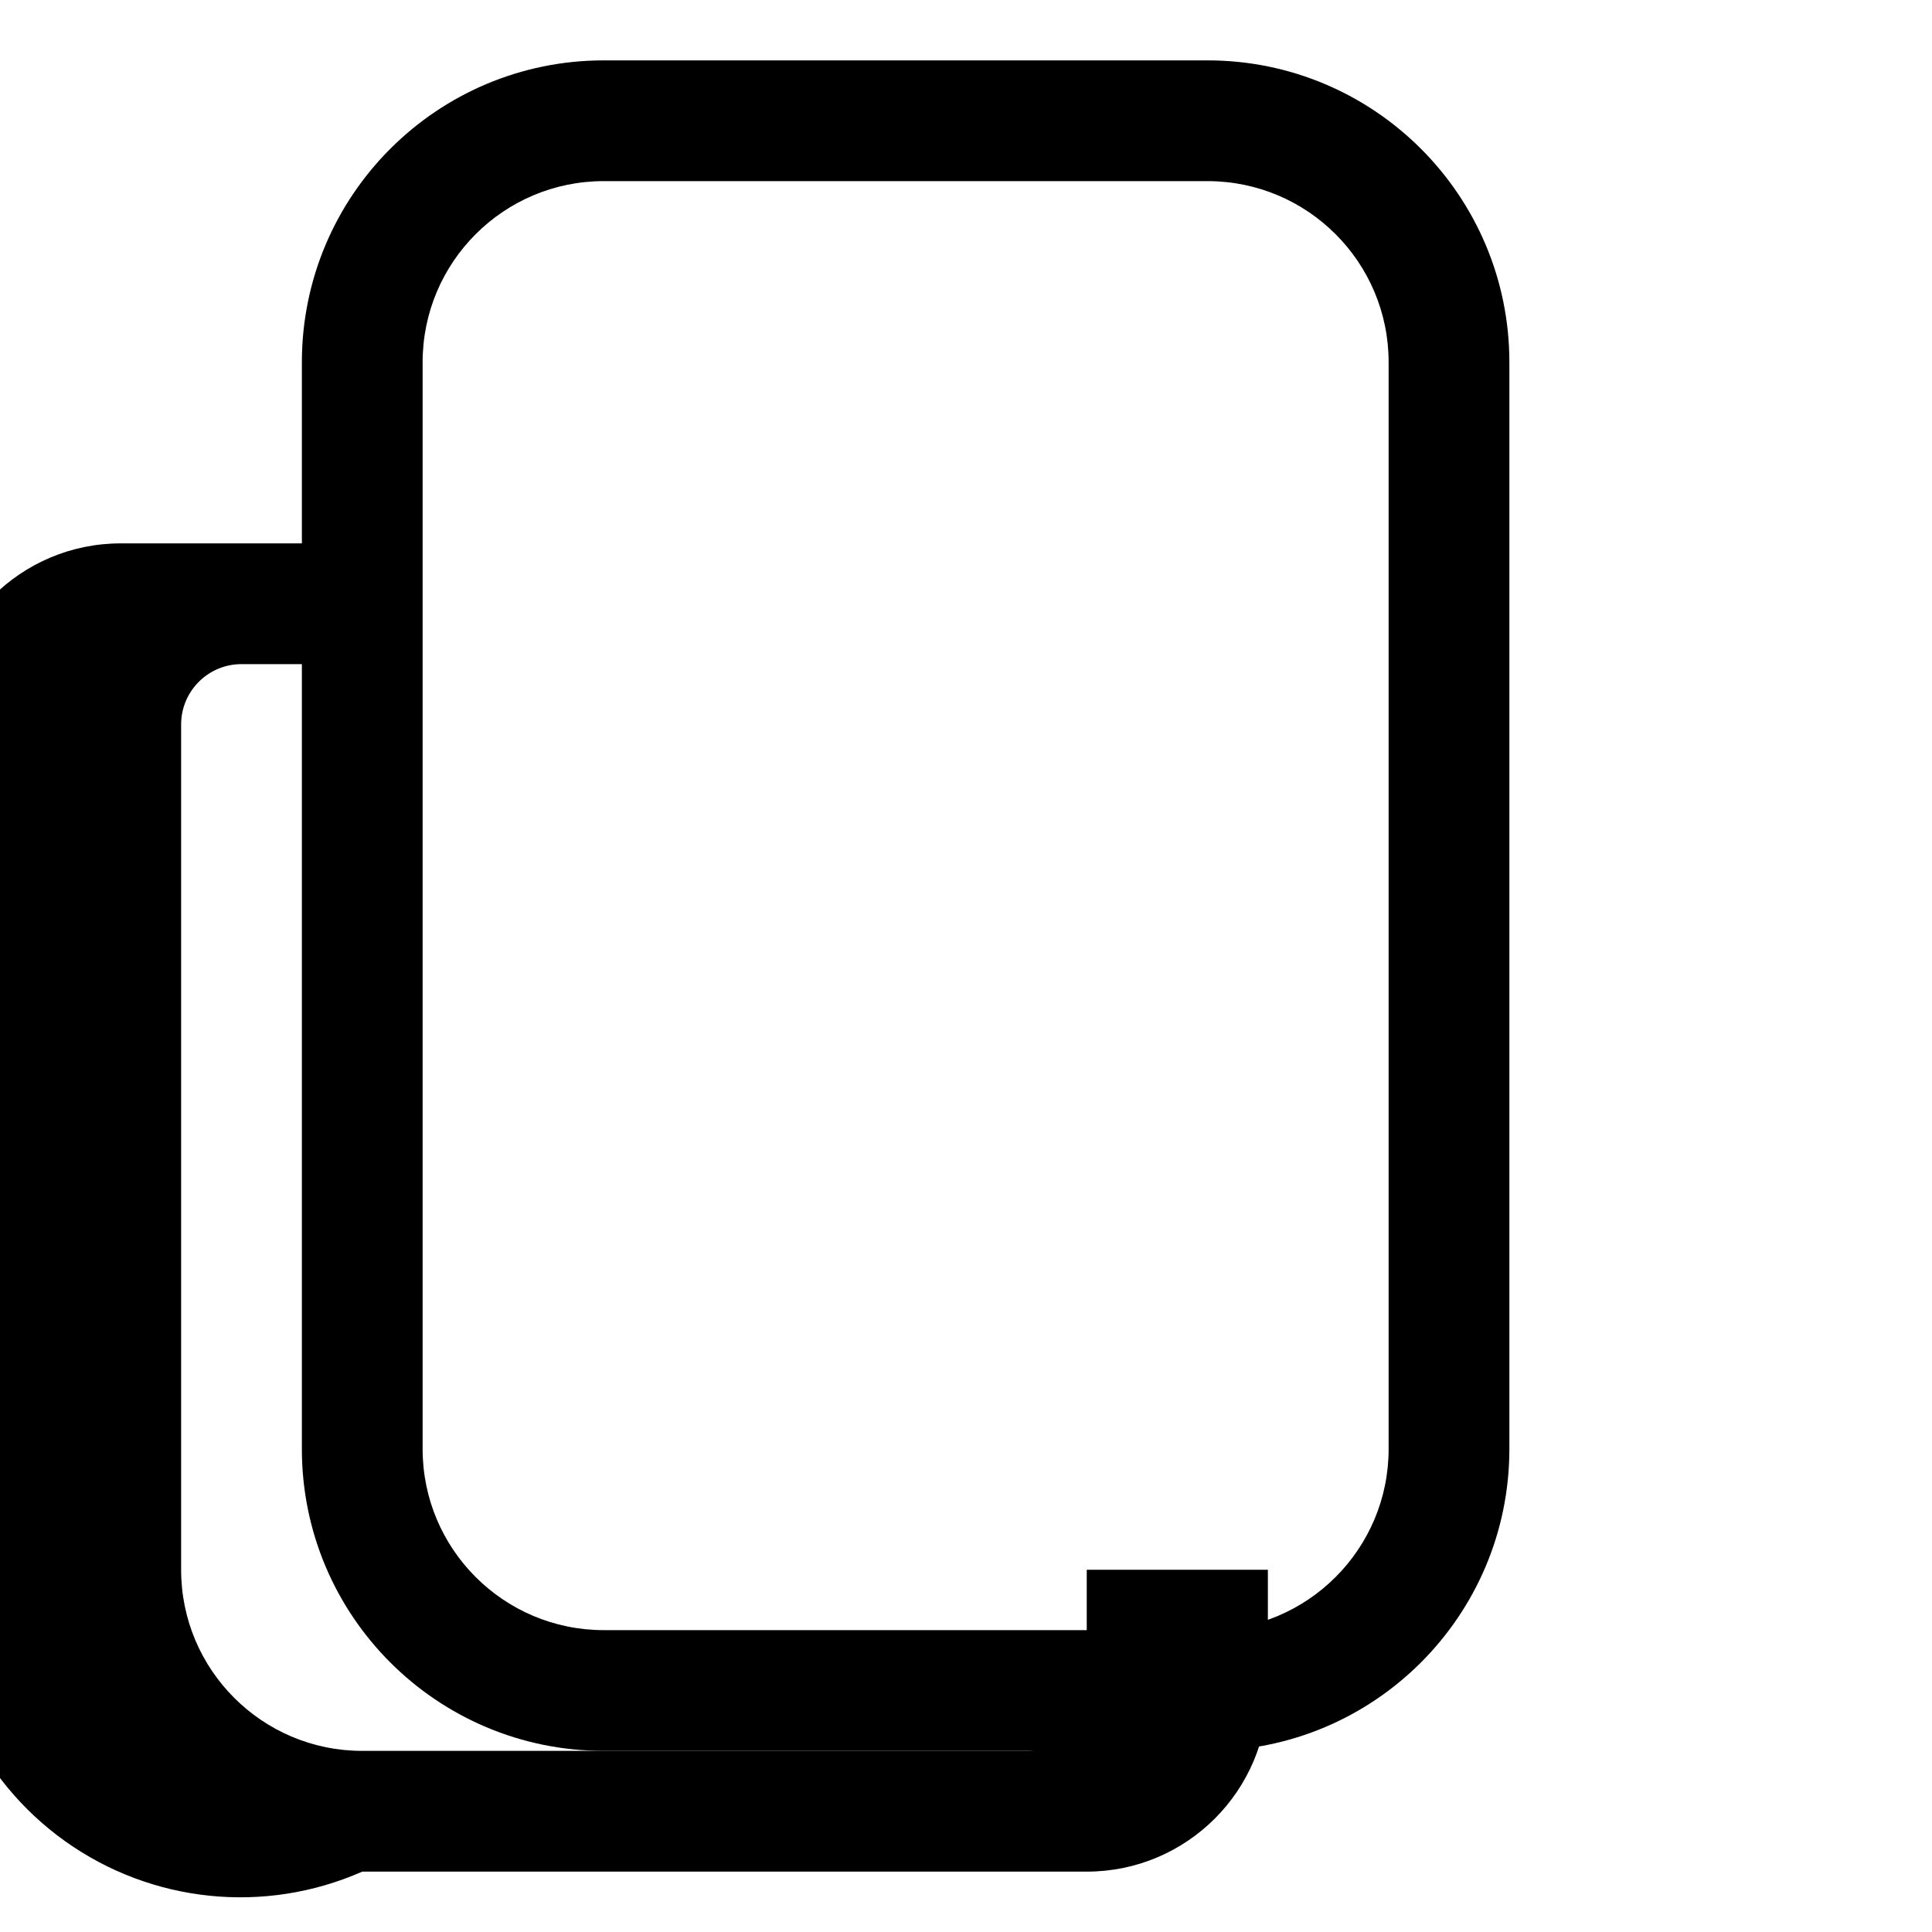
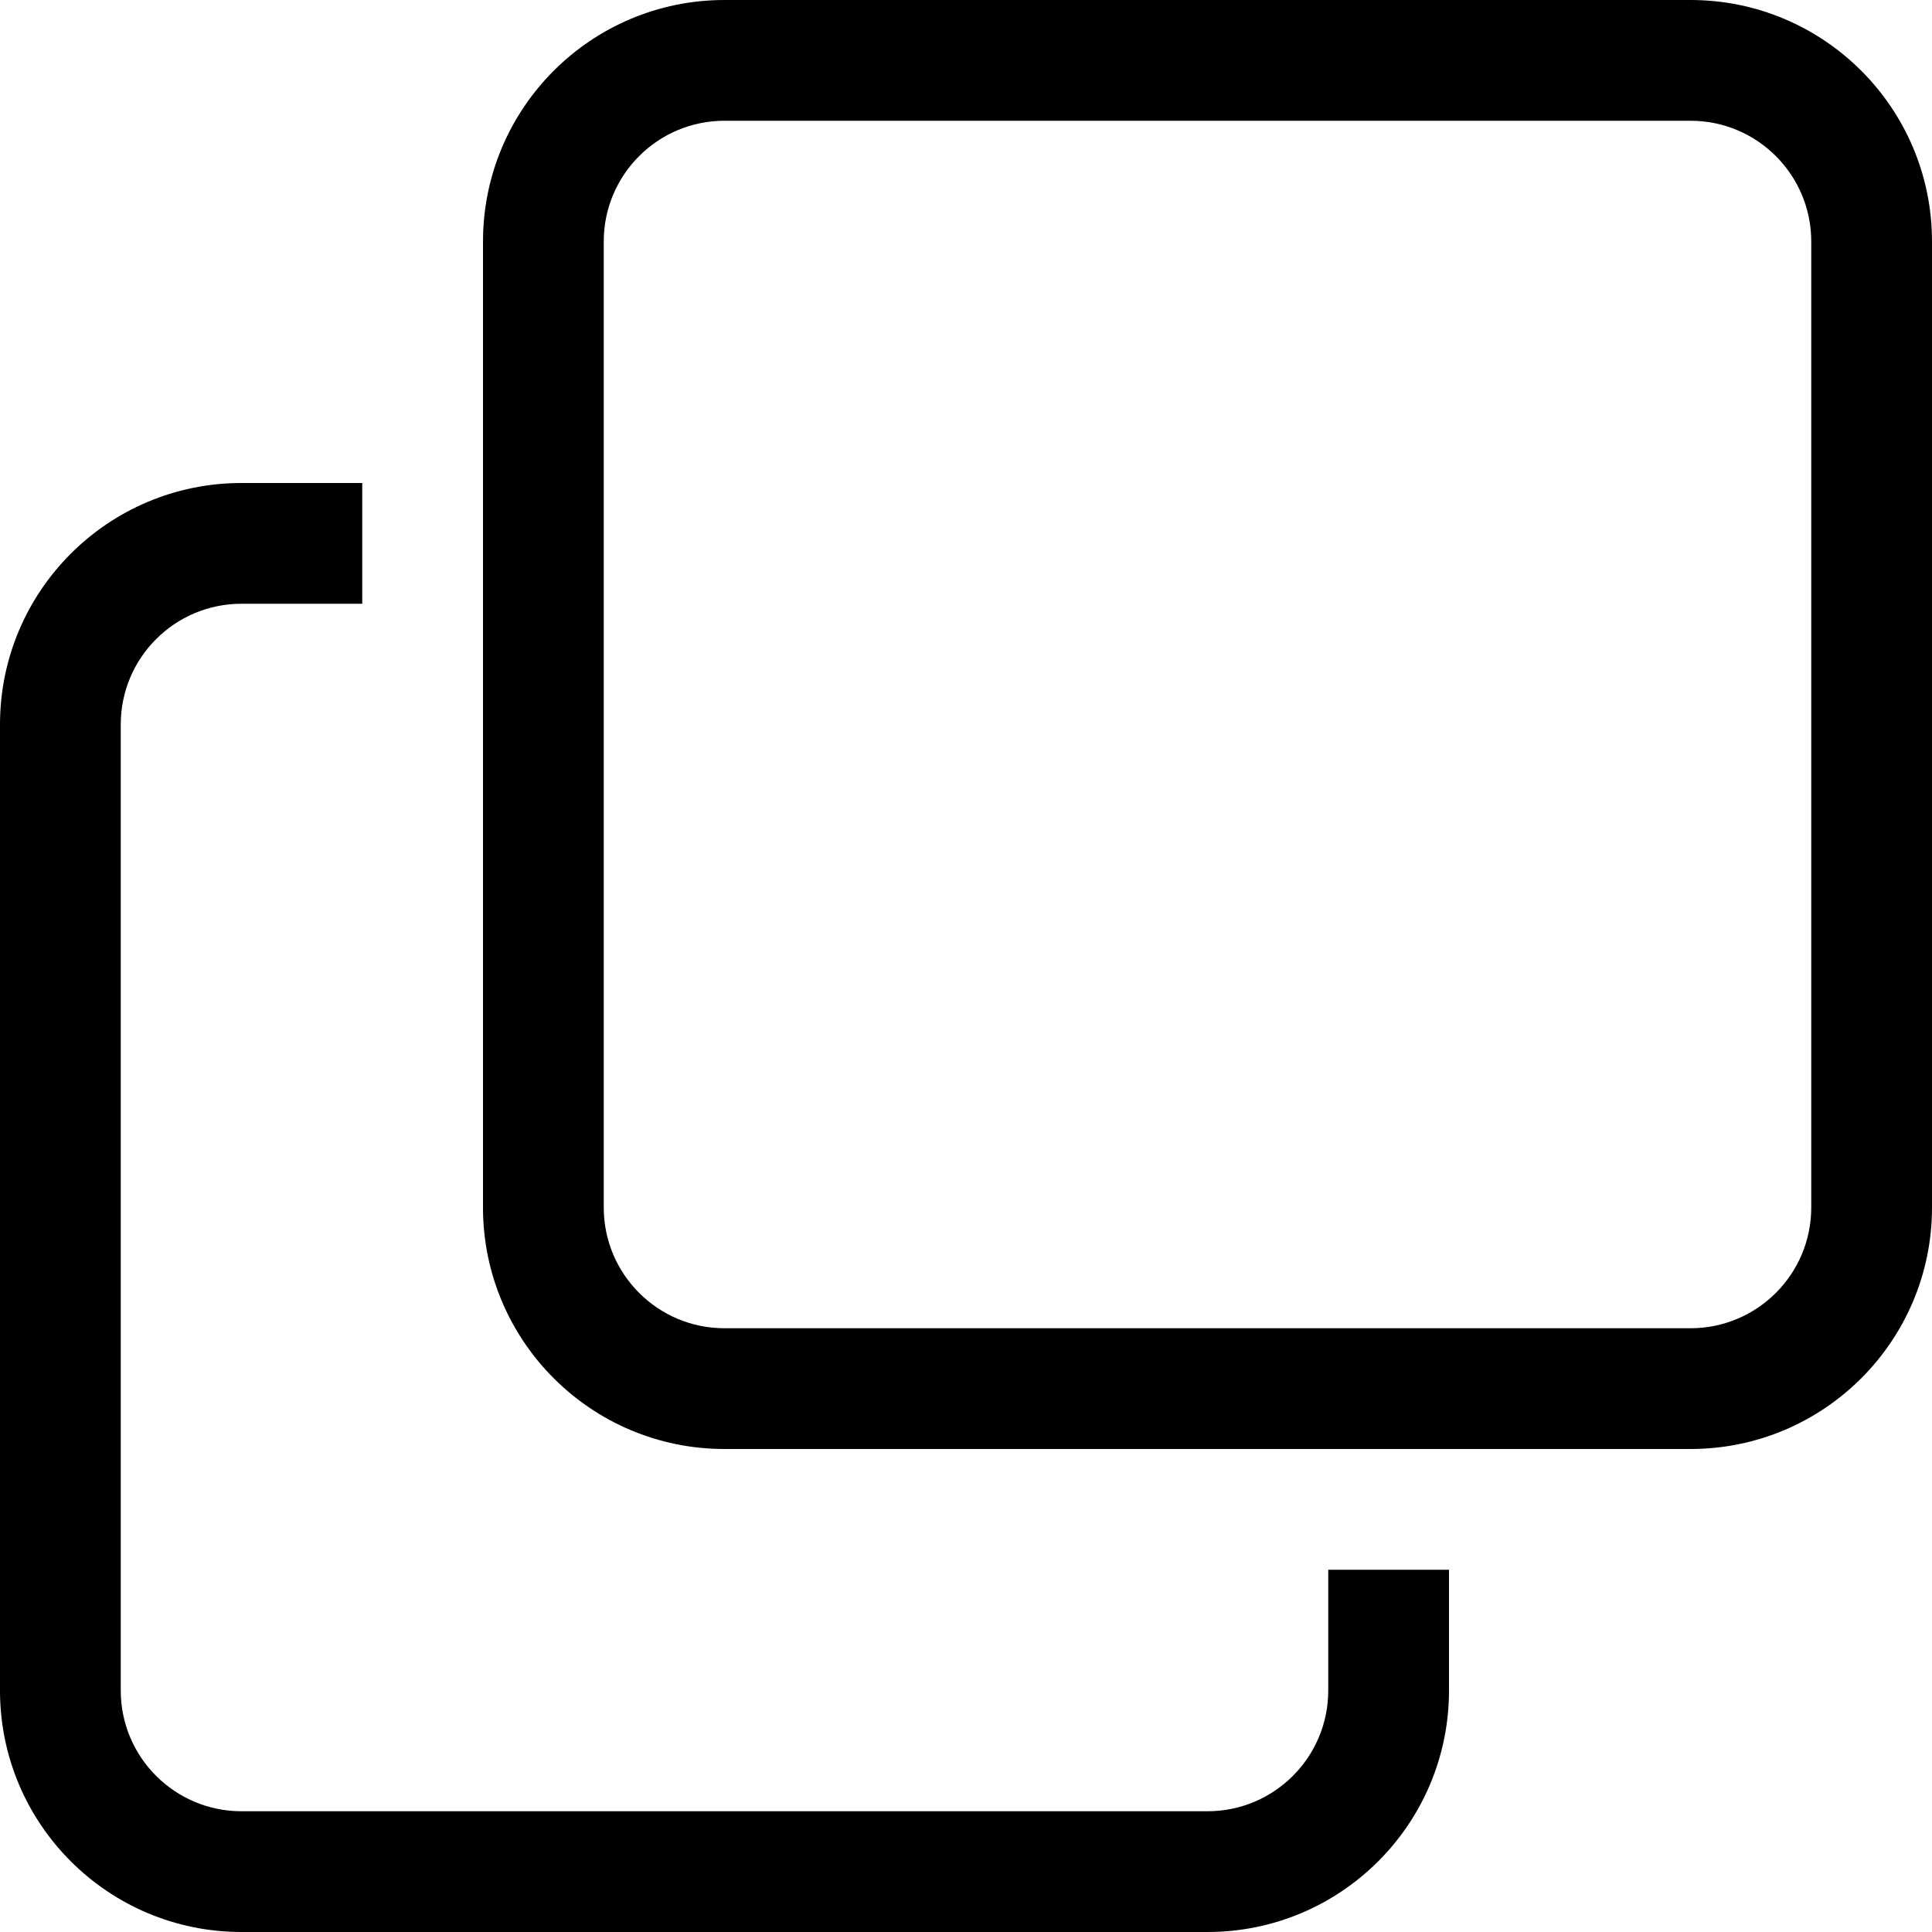
- <svg xmlns="http://www.w3.org/2000/svg" width="16" height="16" fill="currentColor" viewBox="0 0 16 16">
-   <path d="M10 1.5A1.5 1.5 0 0 1 11.5 3v9A1.5 1.5 0 0 1 10 13.5H5A1.5 1.5 0 0 1 3.5 12V3A1.5 1.5 0 0 1 5 1.5h5zm0-1H5A2.5 2.5 0 0 0 2.5 3v9A2.5 2.5 0 0 0 5 14.5h5a2.5 2.5 0 0 0 2.5-2.5V3A2.5 2.5 0 0 0 10 .5z" />
-   <path d="M2 4.5H1A1.5 1.5 0 0 0-.5 6v7A2.5 2.5 0 0 0 3 15.5h6a1.5 1.5 0 0 0 1.5-1.5v-1H9v1a.5.5 0 0 1-.5.5H3A1.5 1.5 0 0 1 1.5 13V6a.5.5 0 0 1 .5-.5h1v-1z" />
+ <svg xmlns="http://www.w3.org/2000/svg" width="16" height="16" fill="currentColor" class="bi bi-copy" viewBox="0 0 16 16">
+   <path fill-rule="evenodd" d="M4 2a2 2 0 0 1 2-2h8a2 2 0 0 1 2 2v8a2 2 0 0 1-2 2H6a2 2 0 0 1-2-2zm2-1a1 1 0 0 0-1 1v8a1 1 0 0 0 1 1h8a1 1 0 0 0 1-1V2a1 1 0 0 0-1-1zM2 5a1 1 0 0 0-1 1v8a1 1 0 0 0 1 1h8a1 1 0 0 0 1-1v-1h1v1a2 2 0 0 1-2 2H2a2 2 0 0 1-2-2V6a2 2 0 0 1 2-2h1v1z" />
</svg>
